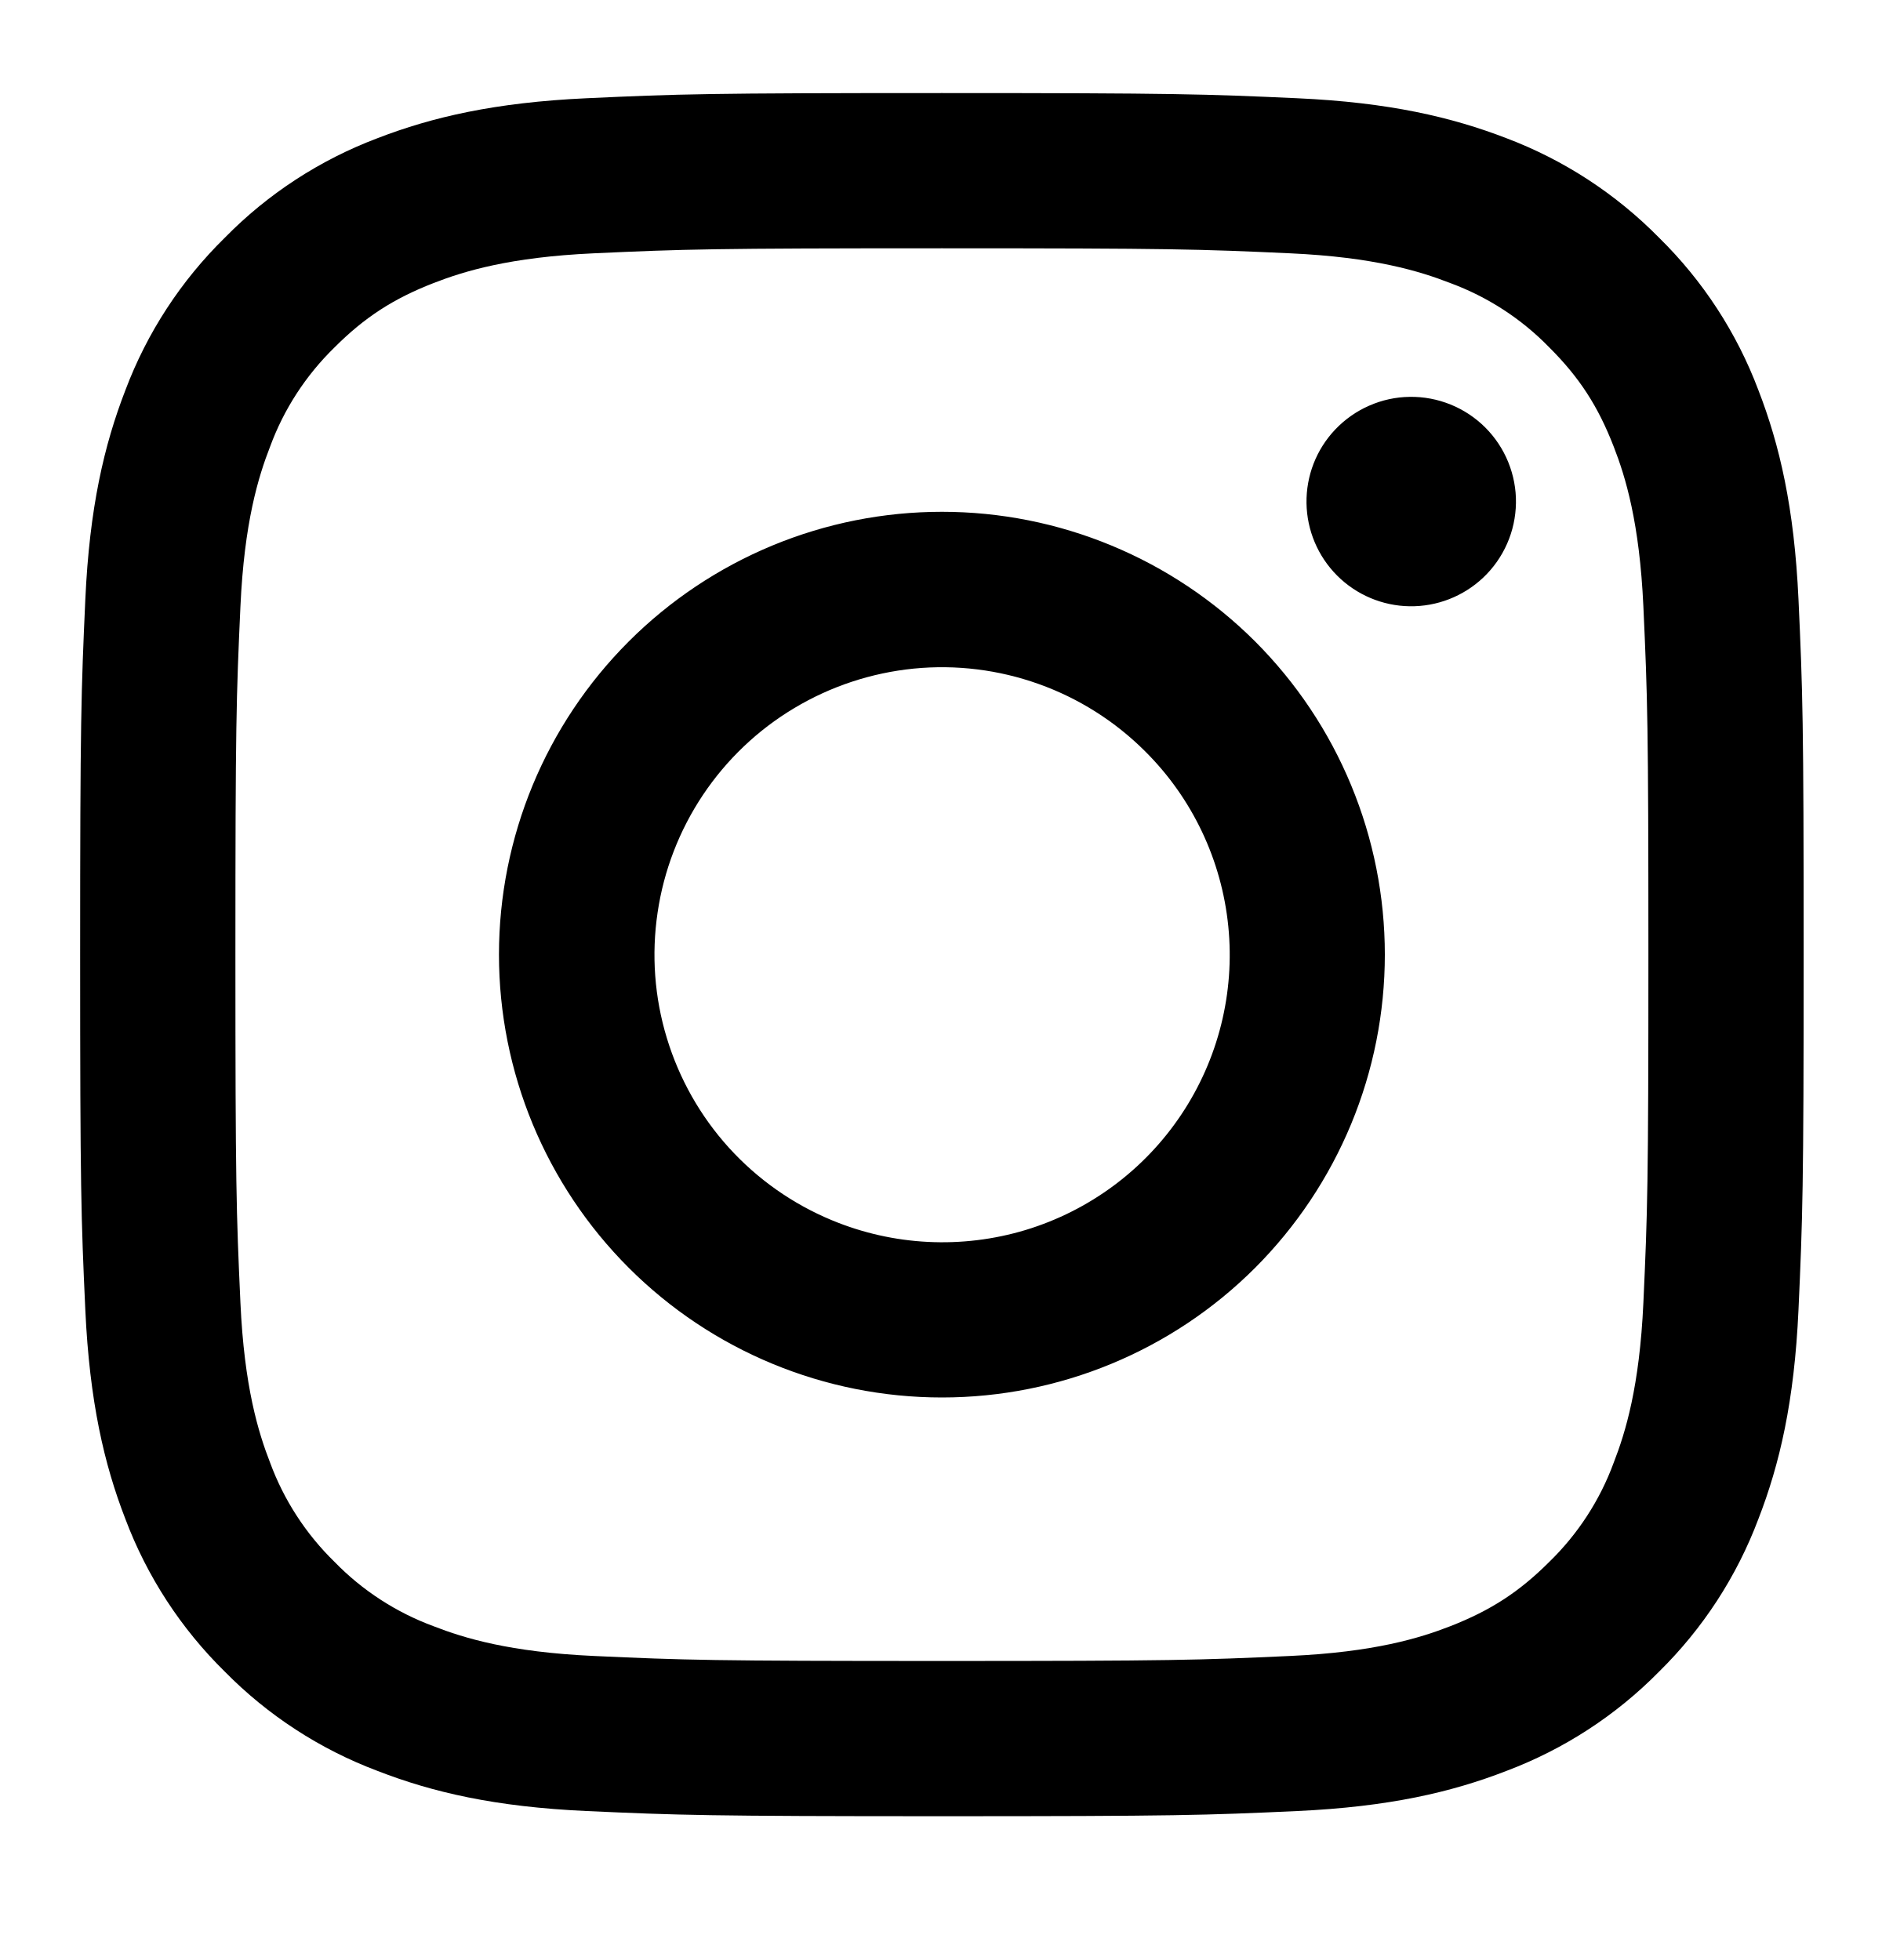
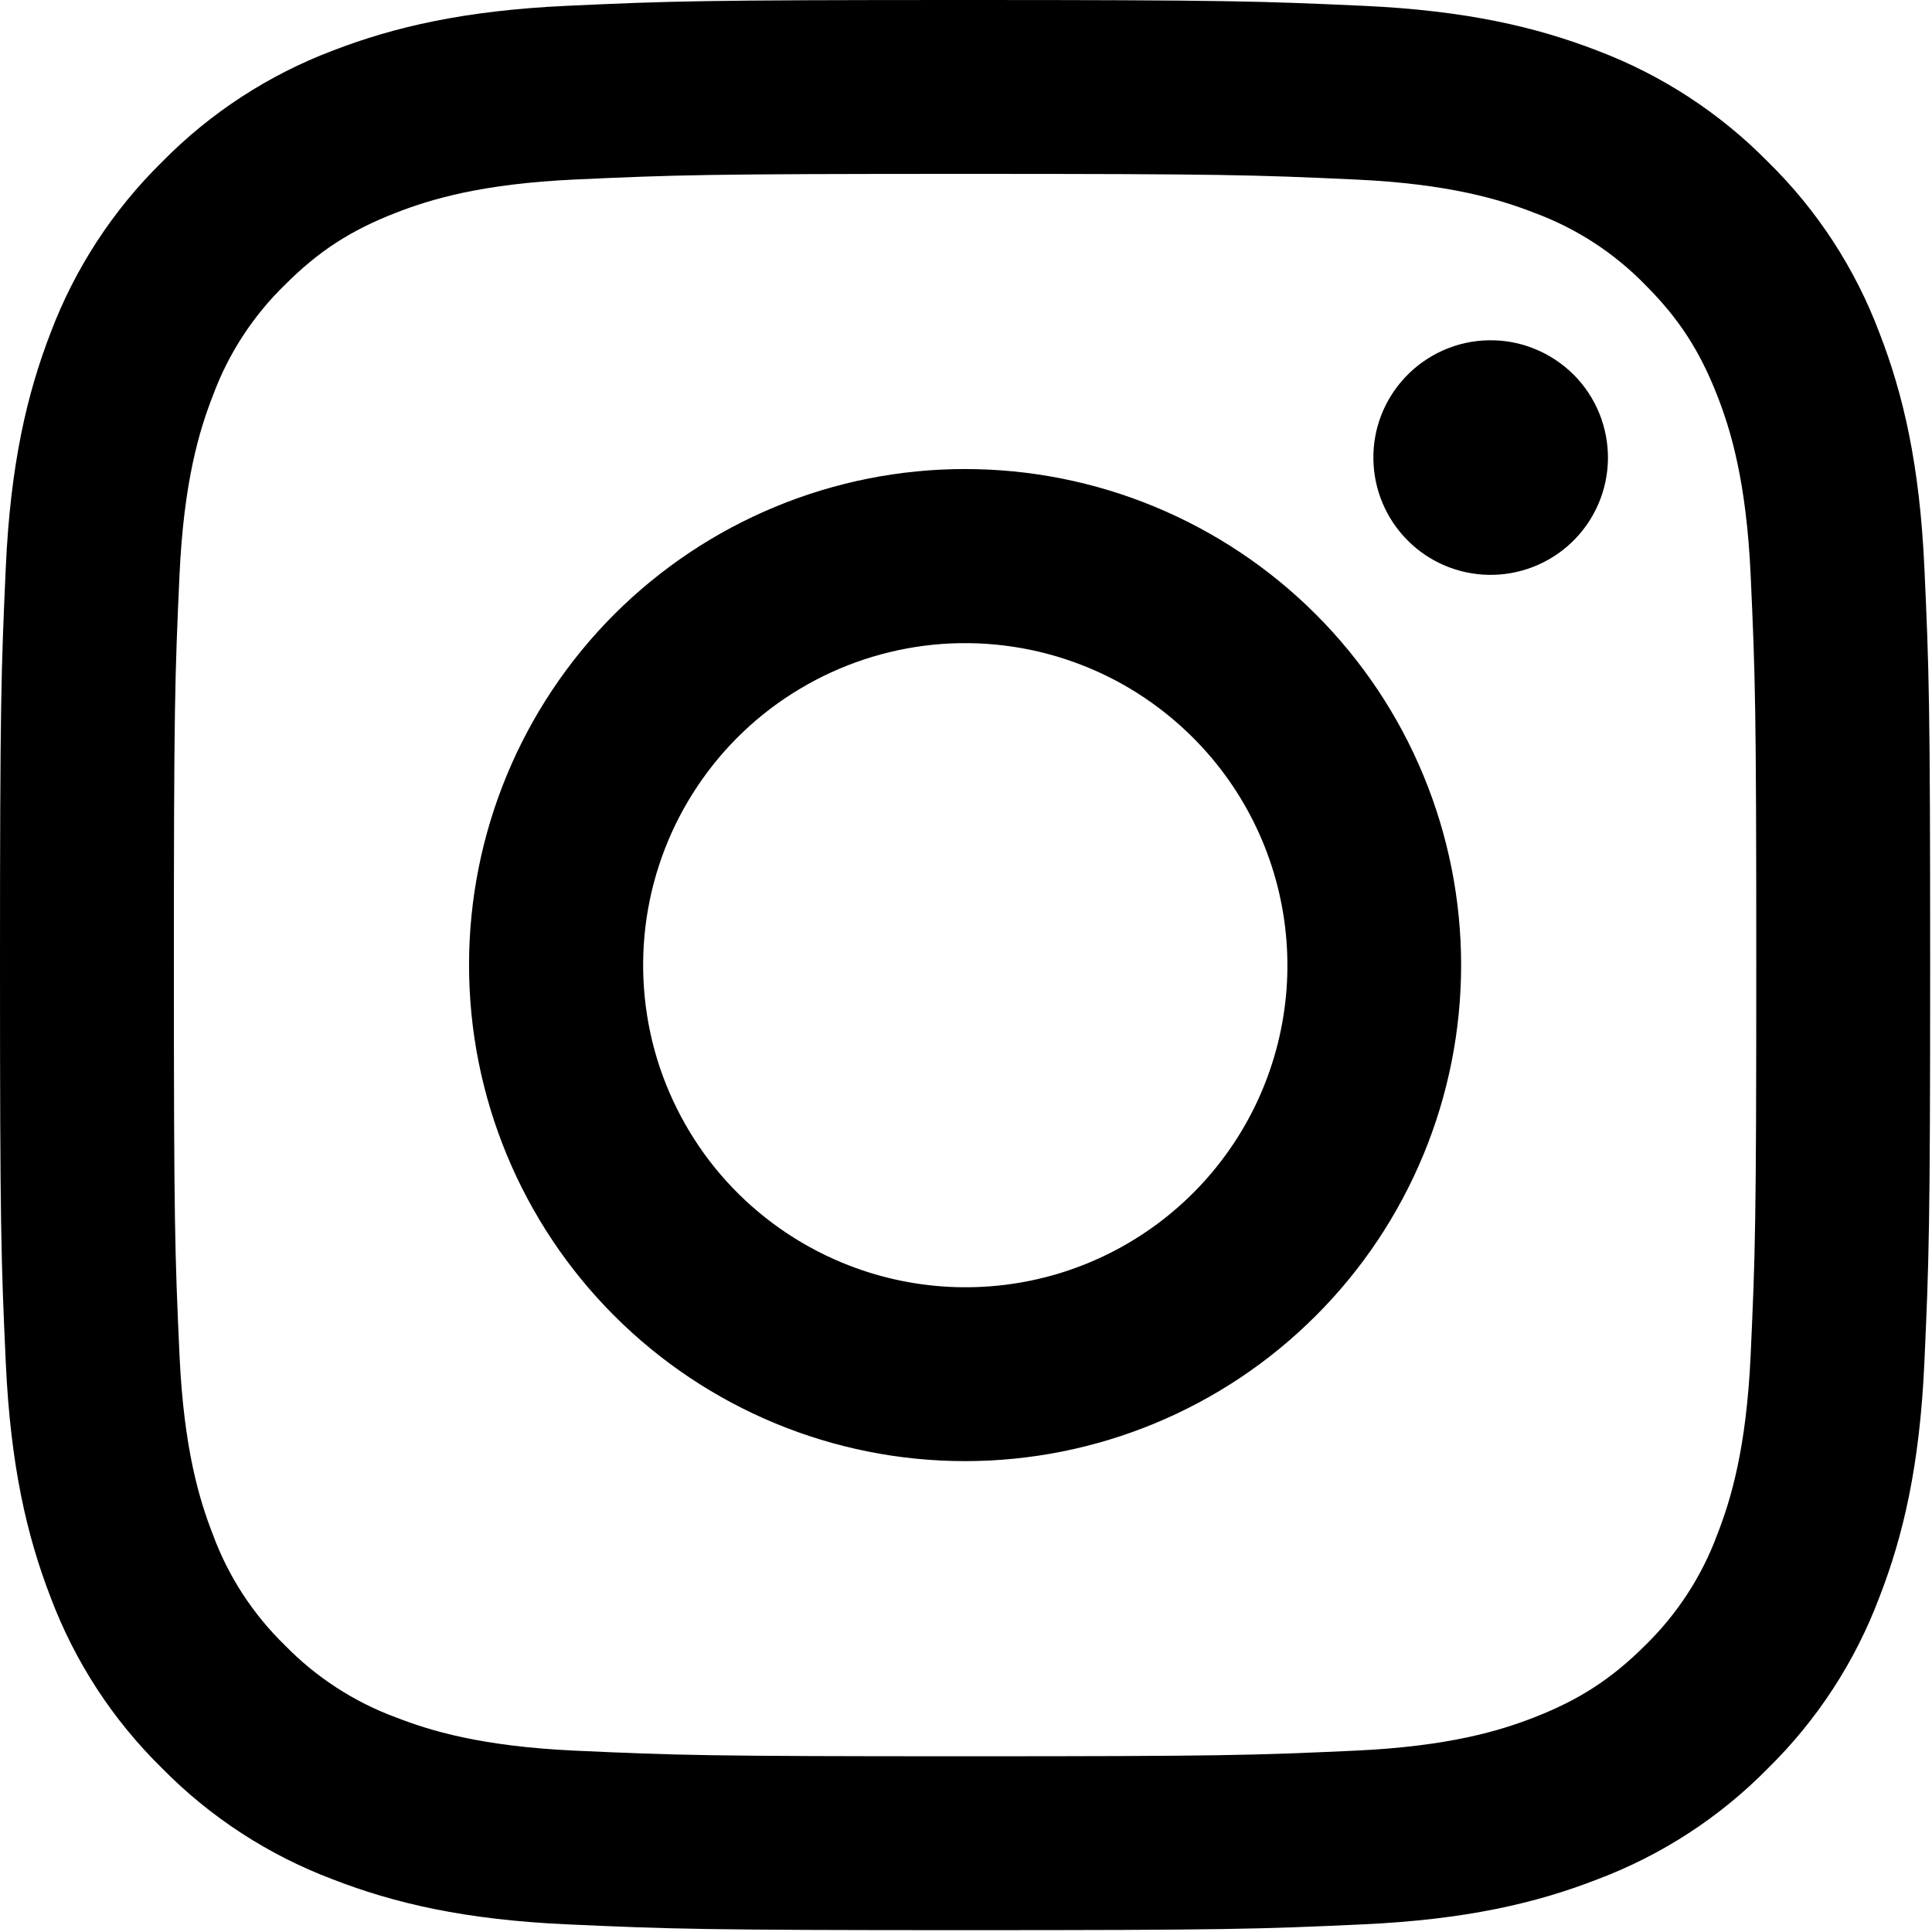
- <svg xmlns="http://www.w3.org/2000/svg" width="24" height="25" viewBox="0 0 24 25" fill="none">
-   <path fill-rule="evenodd" clip-rule="evenodd" d="M7.481 1.253C8.653 1.199 9.027 1.187 12.012 1.187C14.997 1.187 15.37 1.2 16.541 1.253C17.712 1.306 18.511 1.493 19.211 1.763C19.943 2.04 20.607 2.473 21.157 3.032C21.716 3.581 22.148 4.244 22.424 4.977C22.695 5.677 22.881 6.476 22.935 7.645C22.989 8.819 23.001 9.192 23.001 12.176C23.001 15.161 22.988 15.535 22.935 16.707C22.882 17.876 22.695 18.675 22.424 19.374C22.148 20.108 21.716 20.772 21.157 21.322C20.607 21.881 19.943 22.312 19.211 22.588C18.511 22.86 17.712 23.046 16.543 23.1C15.37 23.154 14.997 23.166 12.012 23.166C9.027 23.166 8.653 23.153 7.481 23.1C6.312 23.047 5.513 22.86 4.814 22.588C4.08 22.312 3.416 21.88 2.867 21.322C2.308 20.773 1.875 20.108 1.599 19.375C1.328 18.676 1.142 17.877 1.088 16.708C1.034 15.534 1.022 15.16 1.022 12.176C1.022 9.191 1.035 8.818 1.088 7.647C1.141 6.476 1.328 5.677 1.599 4.977C1.875 4.244 2.308 3.58 2.868 3.031C3.416 2.472 4.08 2.04 4.813 1.763C5.512 1.493 6.311 1.307 7.48 1.253H7.481ZM16.452 3.231C15.293 3.178 14.946 3.167 12.012 3.167C9.078 3.167 8.73 3.178 7.571 3.231C6.499 3.28 5.918 3.459 5.53 3.61C5.018 3.809 4.651 4.046 4.266 4.431C3.902 4.786 3.621 5.217 3.445 5.695C3.294 6.082 3.115 6.664 3.066 7.736C3.013 8.895 3.002 9.242 3.002 12.176C3.002 15.111 3.013 15.458 3.066 16.617C3.115 17.689 3.294 18.27 3.445 18.658C3.621 19.135 3.902 19.567 4.266 19.922C4.621 20.287 5.053 20.567 5.53 20.743C5.918 20.894 6.499 21.073 7.571 21.122C8.73 21.175 9.077 21.186 12.012 21.186C14.947 21.186 15.293 21.175 16.452 21.122C17.524 21.073 18.106 20.894 18.493 20.743C19.006 20.543 19.373 20.306 19.757 19.922C20.122 19.567 20.403 19.135 20.578 18.658C20.729 18.27 20.908 17.689 20.957 16.617C21.01 15.458 21.021 15.111 21.021 12.176C21.021 9.242 21.01 8.895 20.957 7.736C20.908 6.664 20.729 6.082 20.578 5.695C20.379 5.182 20.142 4.815 19.757 4.431C19.402 4.066 18.971 3.786 18.493 3.61C18.106 3.459 17.524 3.28 16.452 3.231V3.231ZM10.608 15.564C11.392 15.89 12.265 15.934 13.078 15.689C13.89 15.443 14.593 14.923 15.064 14.217C15.536 13.511 15.748 12.663 15.664 11.818C15.58 10.973 15.206 10.183 14.604 9.584C14.221 9.201 13.757 8.907 13.247 8.725C12.736 8.542 12.192 8.475 11.653 8.528C11.113 8.582 10.592 8.754 10.127 9.033C9.662 9.311 9.265 9.69 8.964 10.14C8.663 10.591 8.465 11.103 8.386 11.639C8.306 12.175 8.346 12.722 8.504 13.241C8.661 13.759 8.931 14.237 9.295 14.639C9.659 15.04 10.107 15.356 10.608 15.564ZM8.018 8.182C8.542 7.658 9.165 7.242 9.85 6.958C10.535 6.674 11.27 6.528 12.012 6.528C12.754 6.528 13.488 6.674 14.173 6.958C14.859 7.242 15.481 7.658 16.006 8.182C16.53 8.707 16.946 9.329 17.23 10.015C17.514 10.7 17.66 11.435 17.66 12.176C17.66 12.918 17.514 13.653 17.23 14.338C16.946 15.023 16.53 15.646 16.006 16.171C14.947 17.23 13.51 17.825 12.012 17.825C10.514 17.825 9.077 17.23 8.018 16.171C6.958 15.111 6.363 13.674 6.363 12.176C6.363 10.678 6.958 9.242 8.018 8.182V8.182ZM18.913 7.369C19.043 7.246 19.147 7.099 19.219 6.935C19.291 6.772 19.329 6.596 19.332 6.417C19.335 6.238 19.301 6.061 19.234 5.895C19.167 5.73 19.067 5.579 18.941 5.453C18.815 5.327 18.664 5.227 18.499 5.16C18.333 5.093 18.156 5.059 17.977 5.062C17.798 5.064 17.622 5.103 17.459 5.175C17.295 5.247 17.148 5.351 17.025 5.481C16.786 5.734 16.656 6.069 16.661 6.417C16.666 6.764 16.806 7.096 17.052 7.342C17.298 7.588 17.63 7.728 17.977 7.733C18.325 7.738 18.66 7.607 18.913 7.369V7.369Z" fill="black" />
+ <svg xmlns="http://www.w3.org/2000/svg" width="22" height="22" viewBox="0 0 22 22" fill="none">
+   <path fill-rule="evenodd" clip-rule="evenodd" d="M6.459 0.066C7.631 0.012 8.004 0 10.989 0C13.974 0 14.348 0.013 15.519 0.066C16.69 0.119 17.489 0.306 18.188 0.576C18.921 0.853 19.585 1.286 20.134 1.845C20.694 2.394 21.125 3.057 21.401 3.79C21.673 4.49 21.859 5.289 21.913 6.458C21.967 7.632 21.979 8.005 21.979 10.989C21.979 13.974 21.966 14.348 21.913 15.52C21.86 16.689 21.673 17.488 21.401 18.187C21.125 18.921 20.693 19.585 20.134 20.134C19.585 20.694 18.921 21.125 18.188 21.401C17.489 21.673 16.69 21.859 15.521 21.913C14.348 21.967 13.974 21.979 10.989 21.979C8.004 21.979 7.631 21.966 6.459 21.913C5.29 21.86 4.491 21.673 3.791 21.401C3.058 21.125 2.393 20.693 1.844 20.134C1.285 19.586 0.852 18.922 0.576 18.188C0.306 17.489 0.12 16.69 0.066 15.521C0.012 14.347 0 13.973 0 10.989C0 8.004 0.013 7.631 0.066 6.46C0.119 5.289 0.306 4.49 0.576 3.79C0.853 3.057 1.286 2.393 1.845 1.844C2.394 1.285 3.058 0.853 3.79 0.576C4.49 0.306 5.289 0.12 6.458 0.066H6.459ZM15.43 2.044C14.271 1.991 13.924 1.98 10.989 1.98C8.055 1.98 7.708 1.991 6.549 2.044C5.477 2.093 4.895 2.272 4.508 2.423C3.995 2.622 3.628 2.859 3.244 3.244C2.879 3.599 2.599 4.03 2.423 4.508C2.272 4.895 2.093 5.477 2.044 6.549C1.991 7.708 1.98 8.055 1.98 10.989C1.98 13.924 1.991 14.271 2.044 15.43C2.093 16.502 2.272 17.083 2.423 17.471C2.598 17.948 2.879 18.38 3.244 18.735C3.599 19.099 4.031 19.38 4.508 19.556C4.895 19.707 5.477 19.886 6.549 19.935C7.708 19.988 8.054 19.999 10.989 19.999C13.925 19.999 14.271 19.988 15.43 19.935C16.502 19.886 17.083 19.707 17.471 19.556C17.983 19.356 18.35 19.119 18.735 18.735C19.099 18.38 19.38 17.948 19.556 17.471C19.707 17.083 19.886 16.502 19.935 15.43C19.988 14.271 19.999 13.924 19.999 10.989C19.999 8.055 19.988 7.708 19.935 6.549C19.886 5.477 19.707 4.895 19.556 4.508C19.356 3.995 19.119 3.628 18.735 3.244C18.38 2.879 17.948 2.599 17.471 2.423C17.083 2.272 16.502 2.093 15.43 2.044V2.044ZM9.586 14.377C10.37 14.703 11.242 14.747 12.055 14.502C12.868 14.256 13.57 13.736 14.042 13.03C14.514 12.324 14.726 11.476 14.642 10.631C14.558 9.786 14.183 8.996 13.582 8.397C13.198 8.014 12.735 7.72 12.225 7.538C11.714 7.355 11.17 7.288 10.63 7.341C10.091 7.395 9.57 7.567 9.105 7.846C8.64 8.124 8.243 8.502 7.942 8.953C7.64 9.404 7.443 9.916 7.363 10.452C7.284 10.988 7.324 11.535 7.481 12.054C7.639 12.572 7.909 13.05 8.273 13.452C8.637 13.853 9.085 14.169 9.586 14.377ZM6.995 6.995C7.52 6.471 8.142 6.055 8.828 5.771C9.513 5.487 10.248 5.341 10.989 5.341C11.731 5.341 12.466 5.487 13.151 5.771C13.836 6.055 14.459 6.471 14.983 6.995C15.508 7.52 15.924 8.142 16.208 8.828C16.492 9.513 16.638 10.248 16.638 10.989C16.638 11.731 16.492 12.466 16.208 13.151C15.924 13.836 15.508 14.459 14.983 14.983C13.924 16.043 12.487 16.638 10.989 16.638C9.491 16.638 8.055 16.043 6.995 14.983C5.936 13.924 5.341 12.487 5.341 10.989C5.341 9.491 5.936 8.055 6.995 6.995V6.995ZM17.891 6.182C18.021 6.059 18.125 5.912 18.197 5.748C18.269 5.585 18.307 5.409 18.31 5.23C18.312 5.051 18.279 4.874 18.212 4.708C18.145 4.543 18.045 4.392 17.919 4.266C17.792 4.14 17.642 4.04 17.476 3.973C17.311 3.905 17.133 3.872 16.955 3.875C16.776 3.877 16.6 3.916 16.436 3.988C16.273 4.06 16.125 4.164 16.003 4.294C15.764 4.547 15.633 4.882 15.639 5.23C15.644 5.577 15.784 5.909 16.03 6.155C16.275 6.401 16.607 6.541 16.955 6.546C17.302 6.551 17.638 6.42 17.891 6.182V6.182Z" fill="black" />
</svg>
